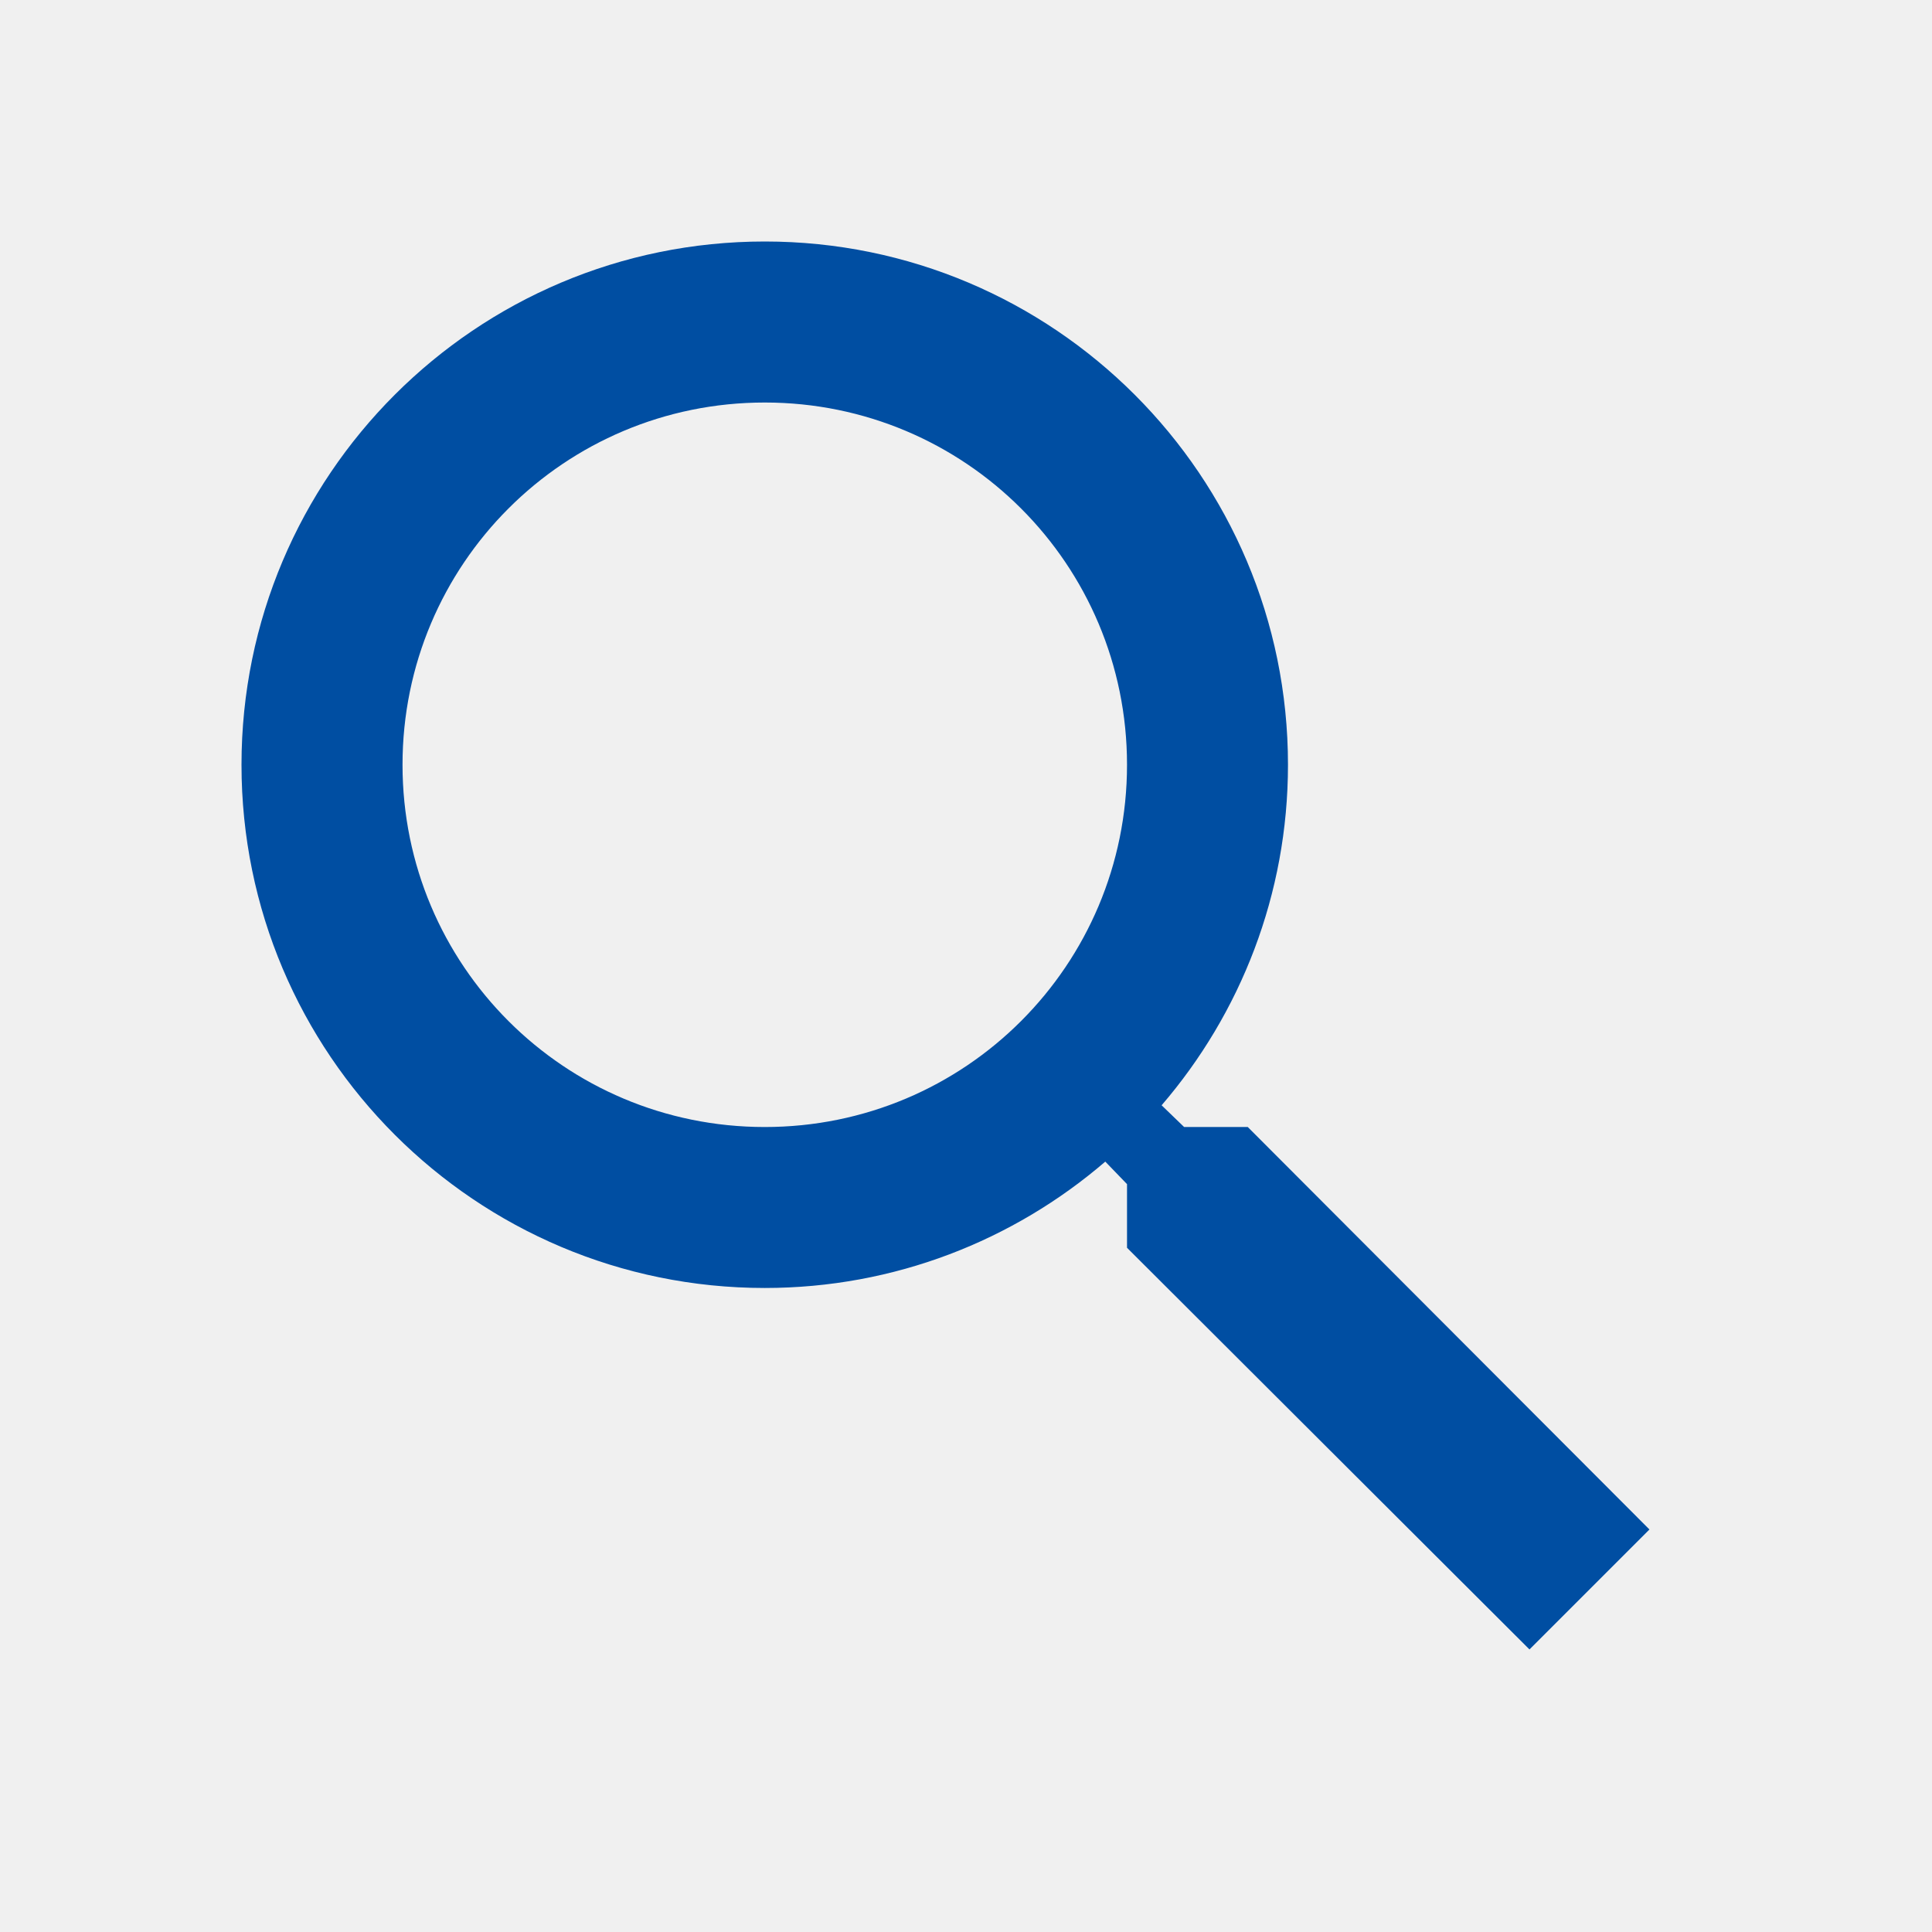
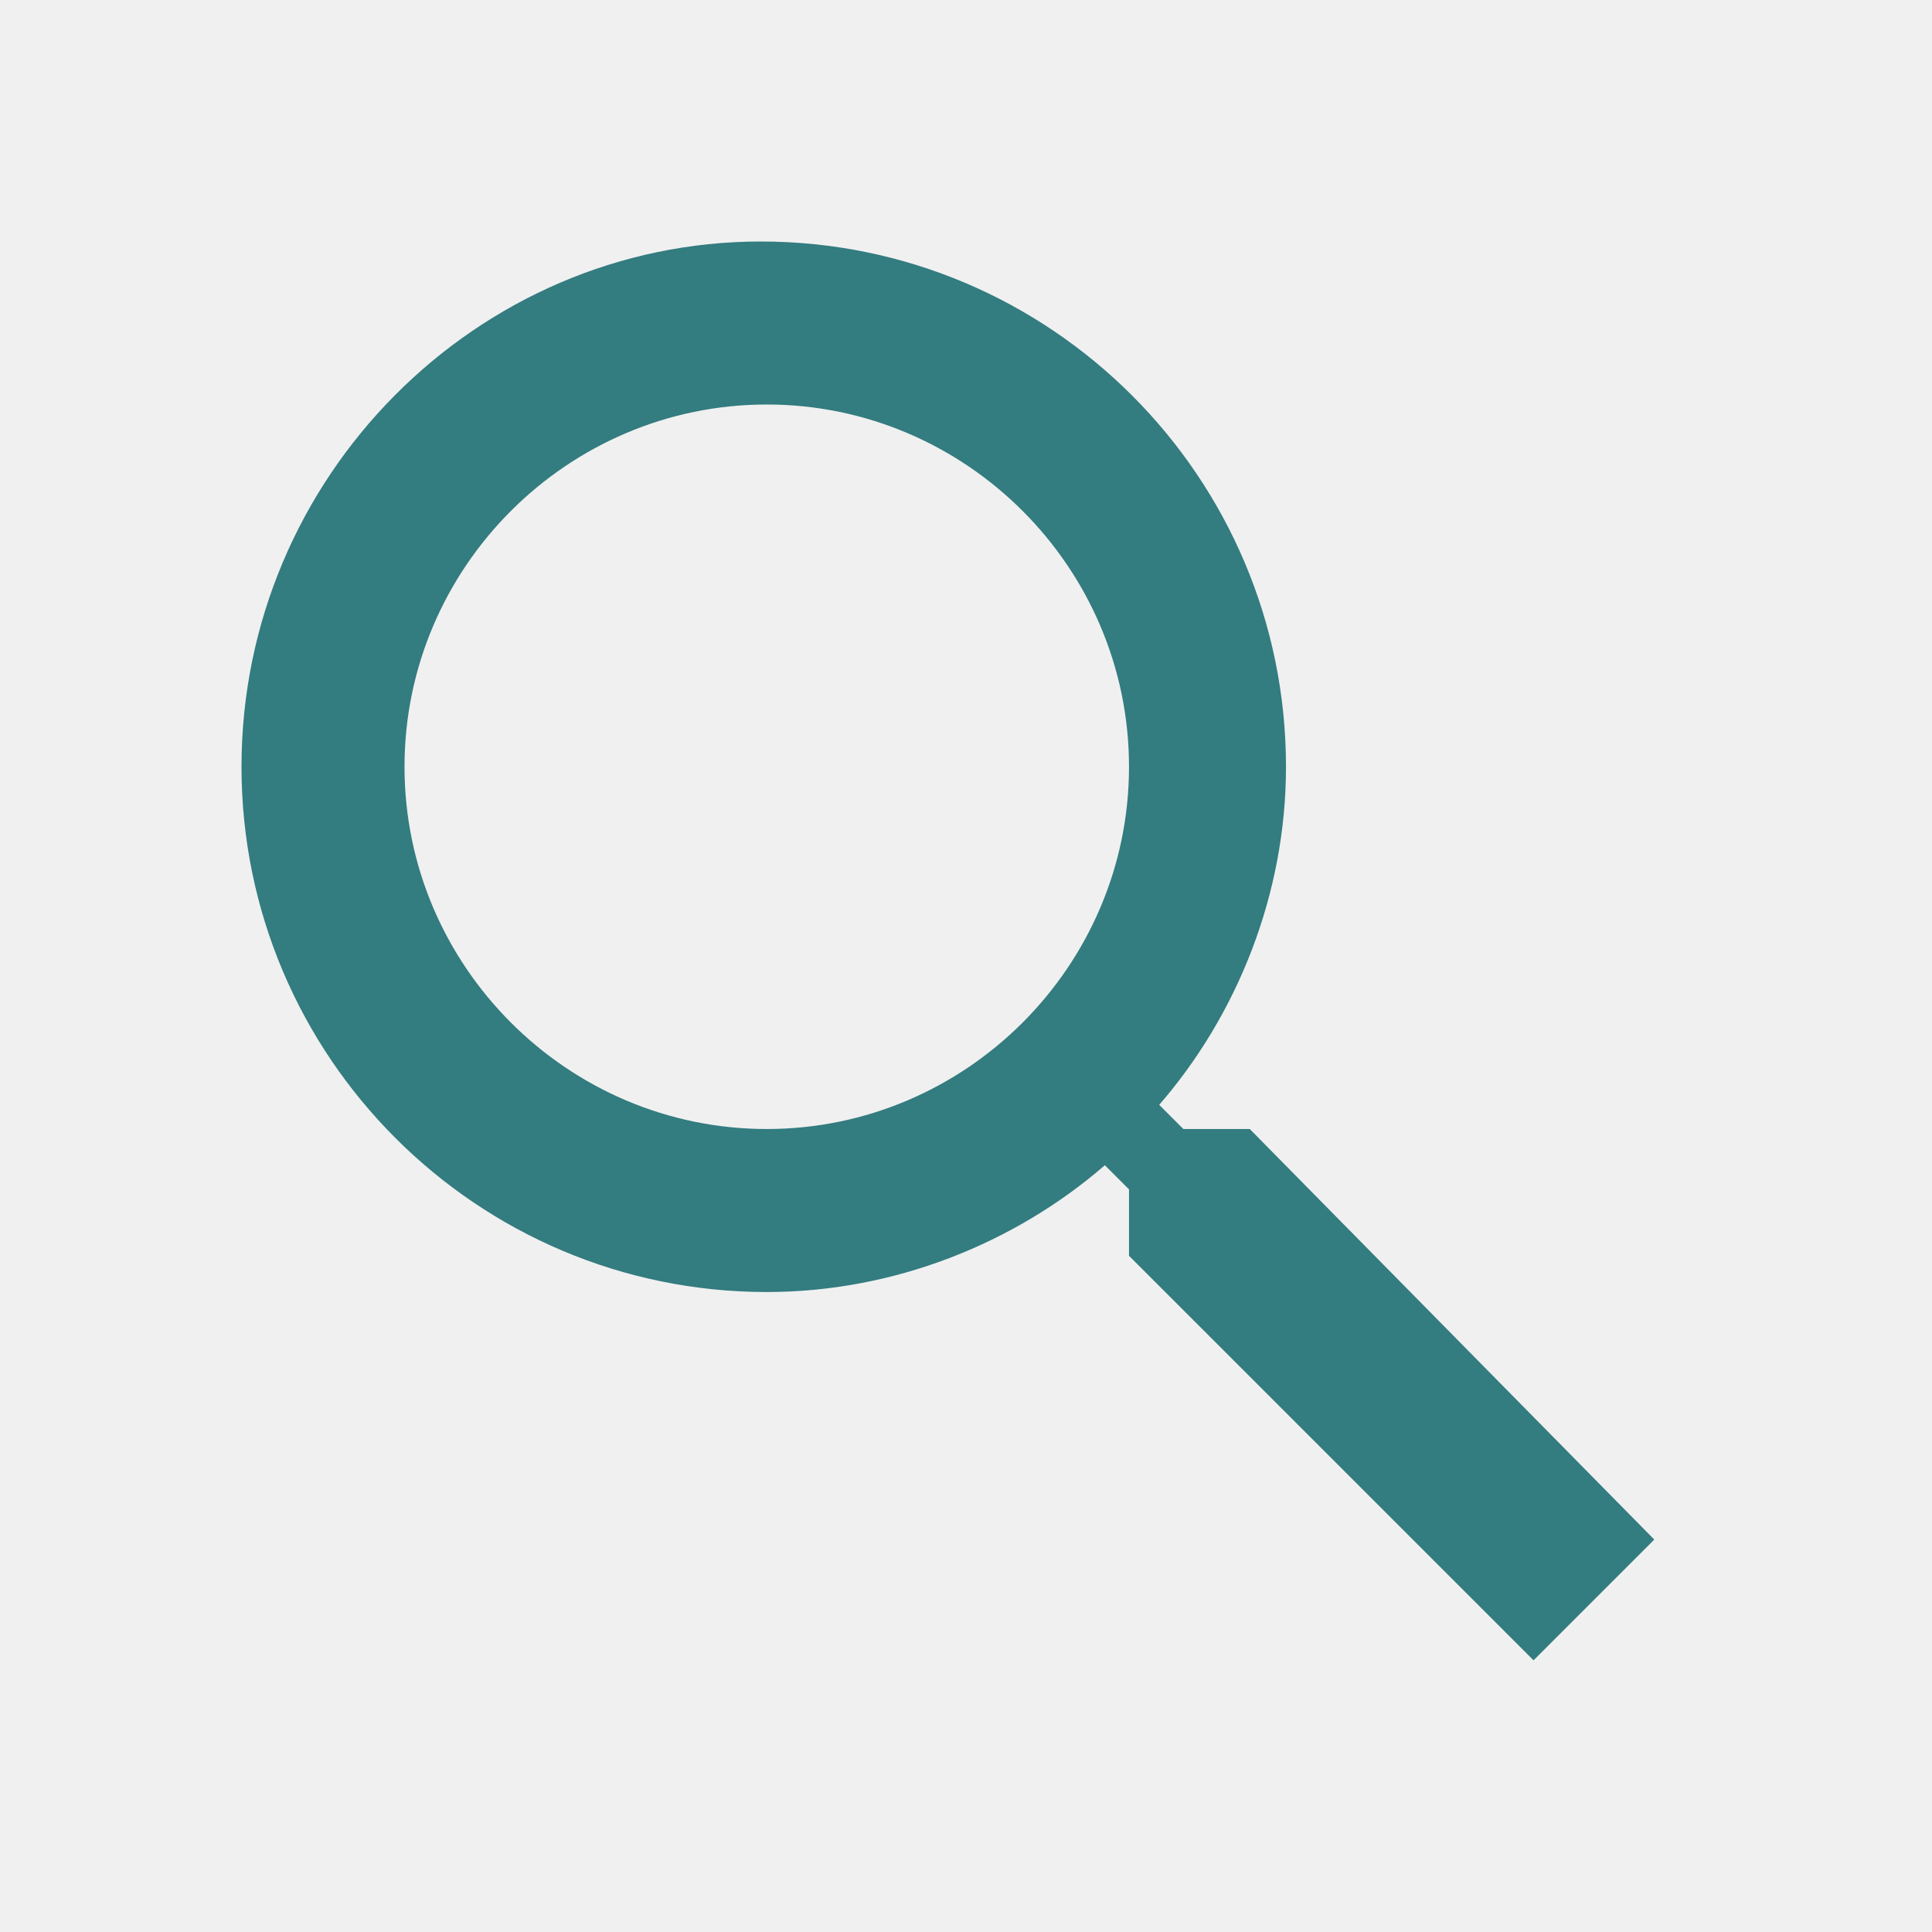
- <svg xmlns="http://www.w3.org/2000/svg" width="32" height="32" viewBox="0 0 32 32" fill="none">
-   <g clip-path="url(#clip0)">
-     <path d="M20.667 18.667H19.613L19.24 18.307C20.547 16.787 21.333 14.813 21.333 12.667C21.333 7.88 17.453 4 12.667 4C7.88 4 4 7.88 4 12.667C4 17.453 7.88 21.333 12.667 21.333C14.813 21.333 16.787 20.547 18.307 19.24L18.667 19.613V20.667L25.333 27.32L27.32 25.333L20.667 18.667ZM12.667 18.667C9.347 18.667 6.667 15.987 6.667 12.667C6.667 9.347 9.347 6.667 12.667 6.667C15.987 6.667 18.667 9.347 18.667 12.667C18.667 15.987 15.987 18.667 12.667 18.667Z" fill="#004EA2" />
+ <svg xmlns="http://www.w3.org/2000/svg" xmlns:xlink="http://www.w3.org/1999/xlink" version="1.1" id="圖層_1" x="0px" y="0px" viewBox="0 0 32 32" style="enable-background:new 0 0 32 32;" xml:space="preserve">
+   <style type="text/css">
+ 	.st0{clip-path:url(#SVGID_00000010277646629751559820000013561500625506764958_);}
+ 	.st1{fill:#337C80;}
+ </style>
+   <g>
+     <defs>
+       <rect id="SVGID_1_" width="32" height="32" />
+     </defs>
+     <clipPath id="SVGID_00000069378786804931688480000014826129889747682448_">
+       <use xlink:href="#SVGID_1_" style="overflow:visible;" />
+     </clipPath>
+     <g style="clip-path:url(#SVGID_00000069378786804931688480000014826129889747682448_);">
+       <path class="st1" d="M20.7,18.7h-1.1l-0.4-0.4c1.3-1.5,2.1-3.5,2.1-5.6c0-4.8-3.9-8.7-8.7-8.7C7.9,4,4,7.9,4,12.7    c0,4.8,3.9,8.7,8.7,8.7c2.1,0,4.1-0.8,5.6-2.1l0.4,0.4v1.1l6.7,6.7l2-2L20.7,18.7z M12.7,18.7c-3.3,0-6-2.7-6-6c0-3.3,2.7-6,6-6    c3.3,0,6,2.7,6,6C18.7,16,16,18.7,12.7,18.7z" />
+     </g>
  </g>
-   <defs>
-     <clipPath id="clip0">
-       <rect width="32" height="32" fill="white" />
-     </clipPath>
-   </defs>
</svg>
